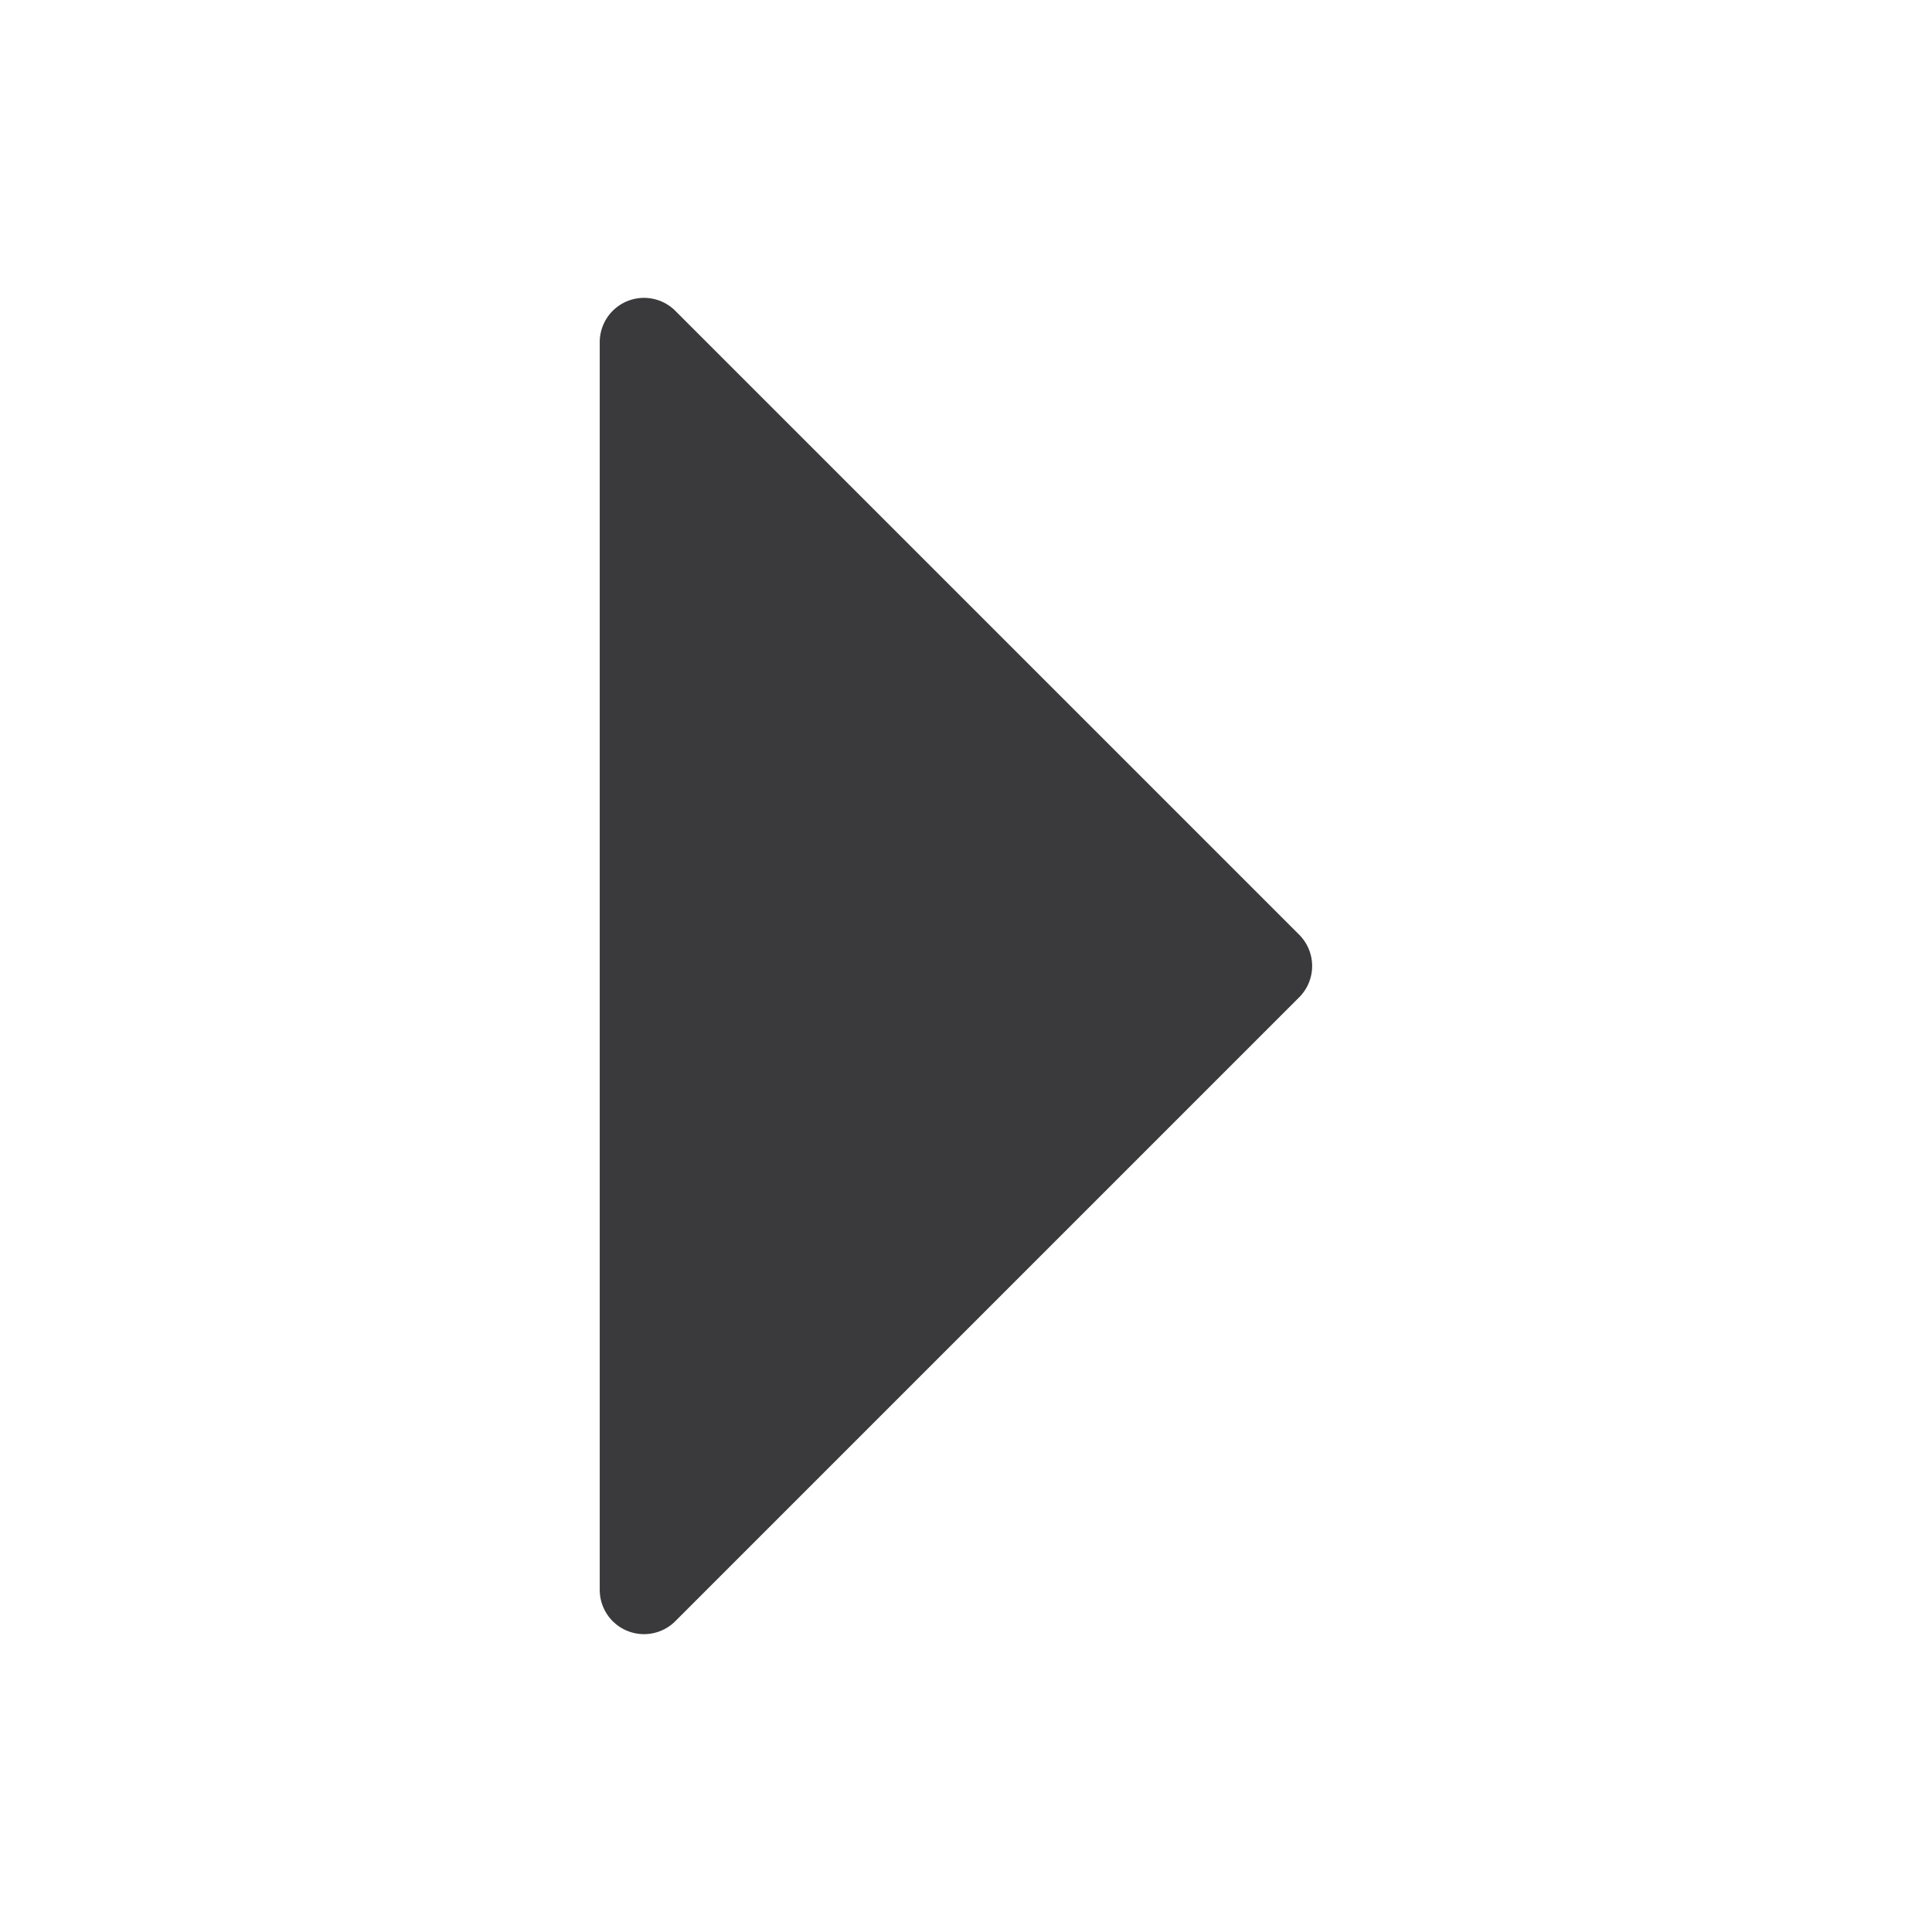
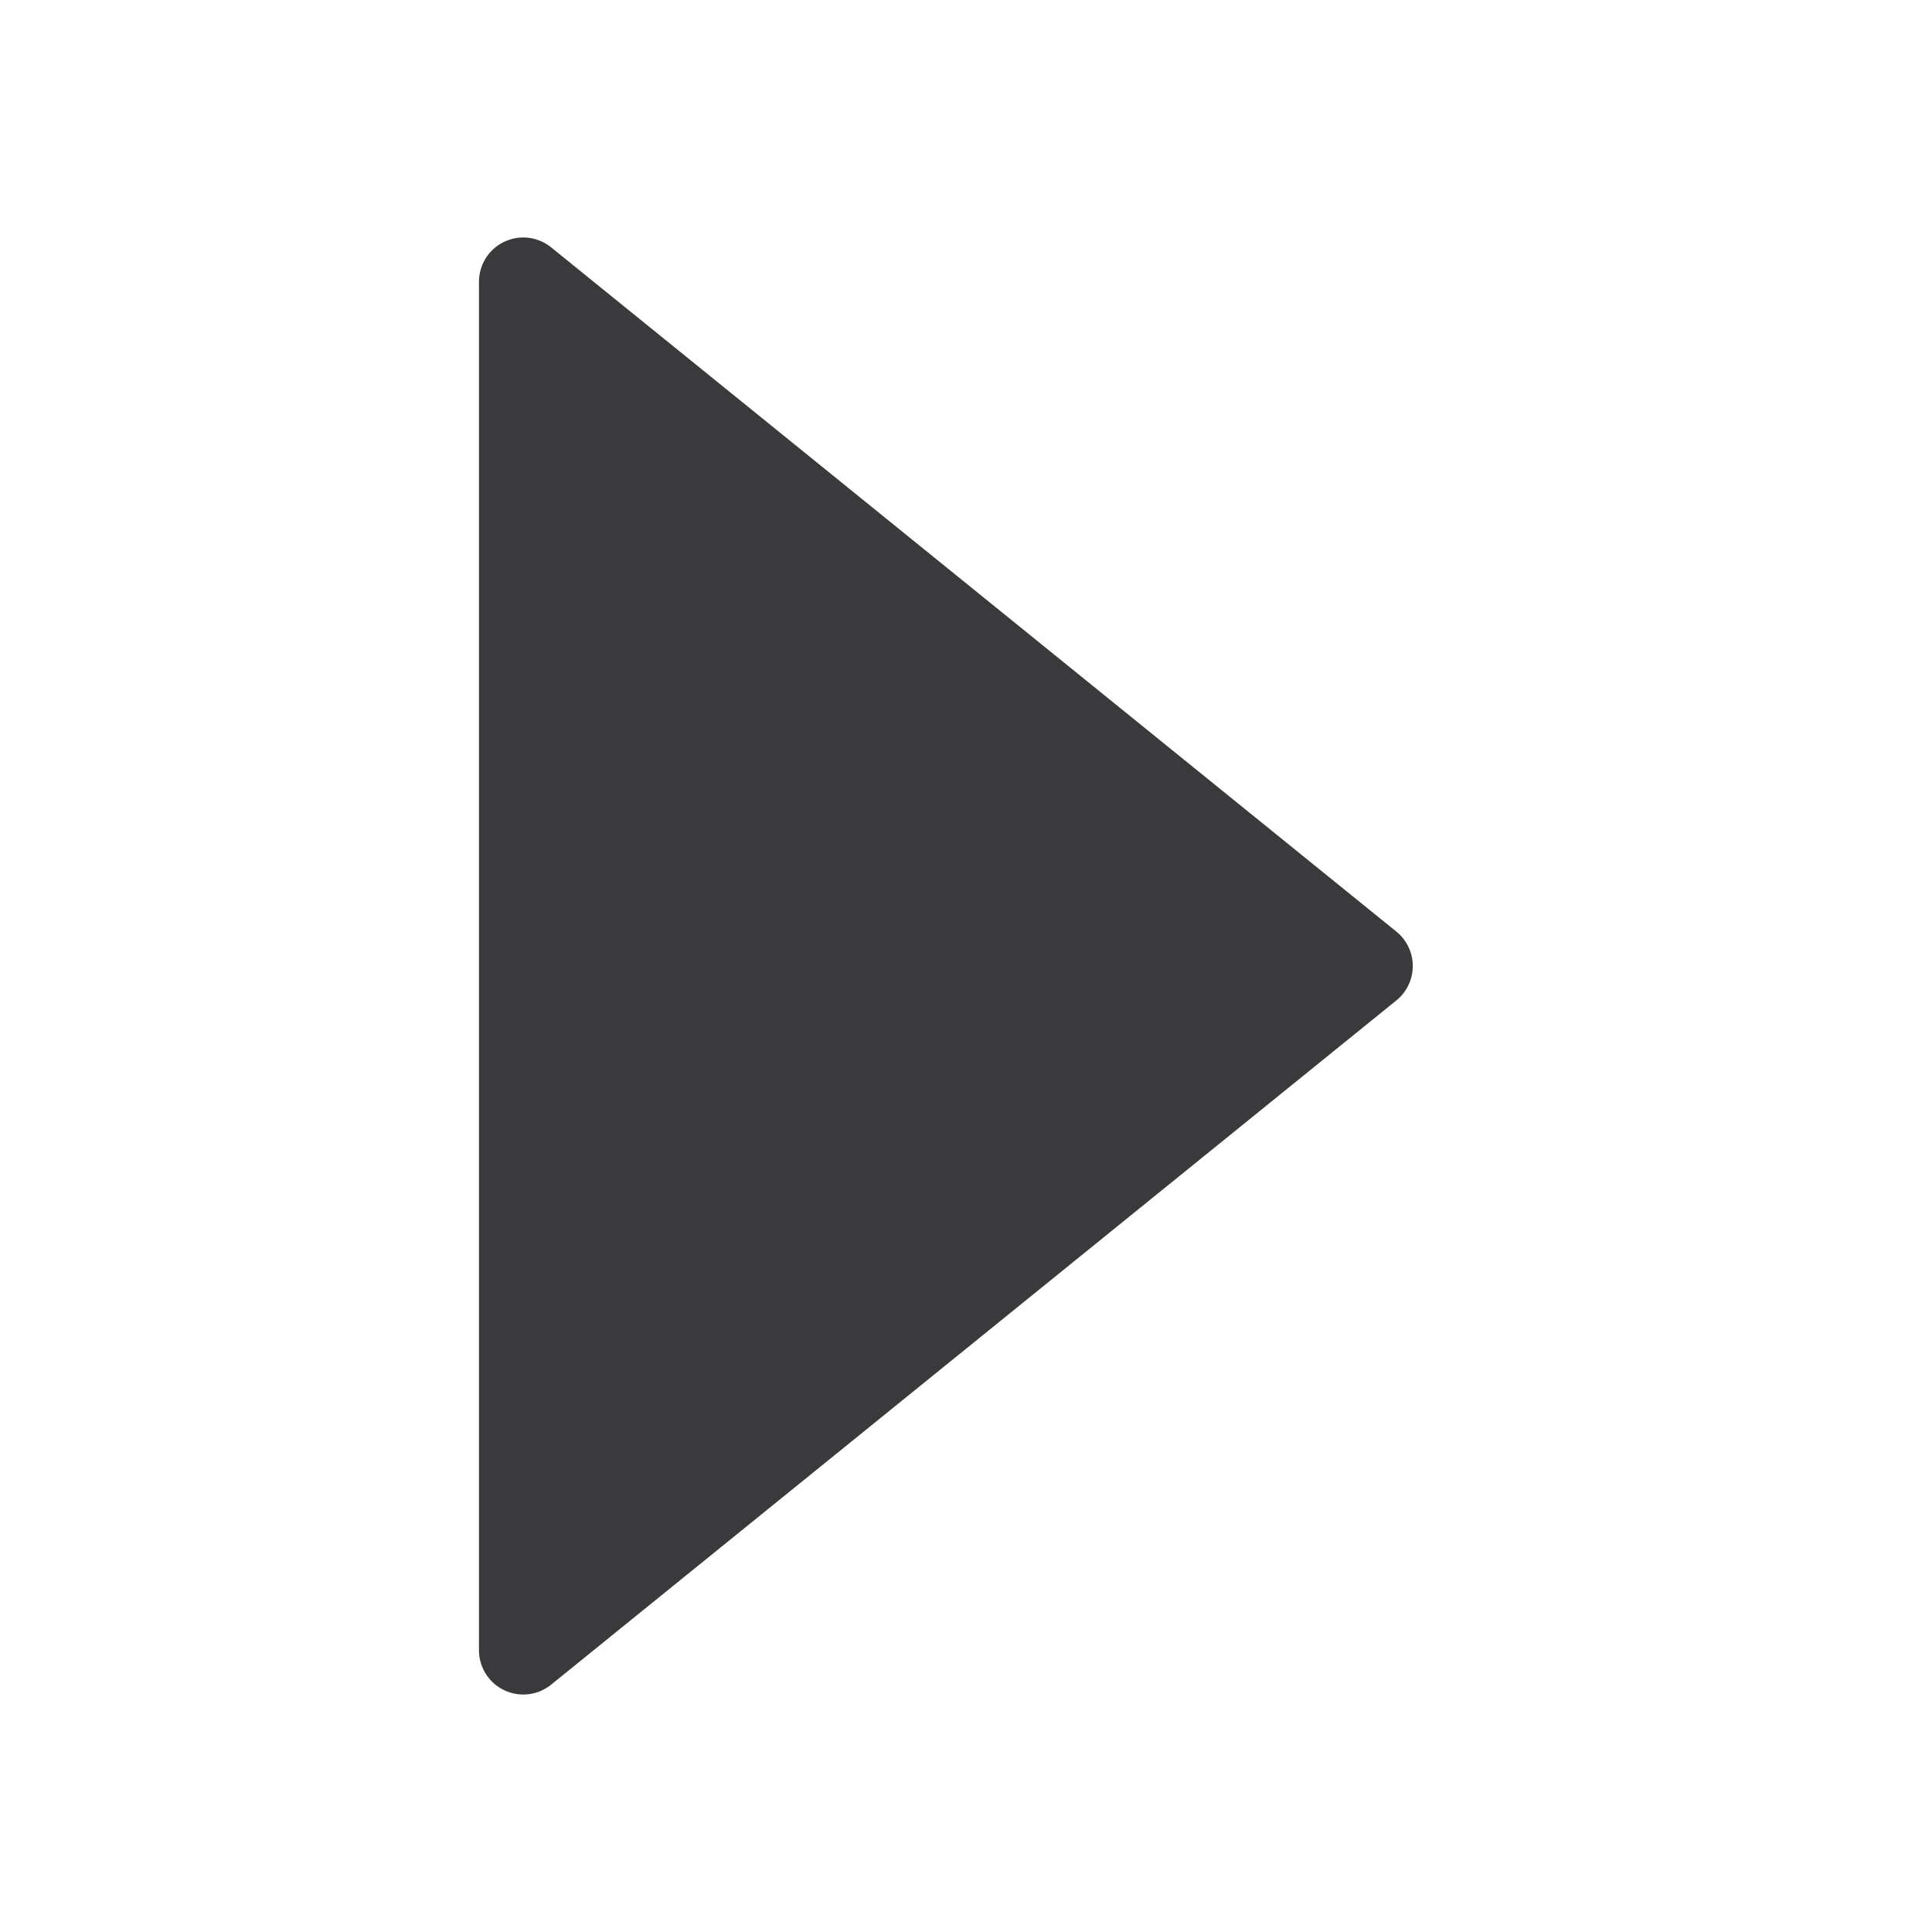
<svg xmlns="http://www.w3.org/2000/svg" width="24" height="24" viewBox="0 0 24 24">
  <g stroke-linecap="round" stroke-linejoin="round">
    <g transform="rotate(90 12 12)">
-       <path fill="#3A3A3C" stroke="#3A3A3C" stroke-width="1.1" d="M12 8.25 19.75 16H4.25z" />
+       <path fill="#3A3A3C" stroke="#3A3A3C" stroke-width="1.1" d="M12 7 20.5 17.5H3.5z" />
    </g>
  </g>
</svg>
